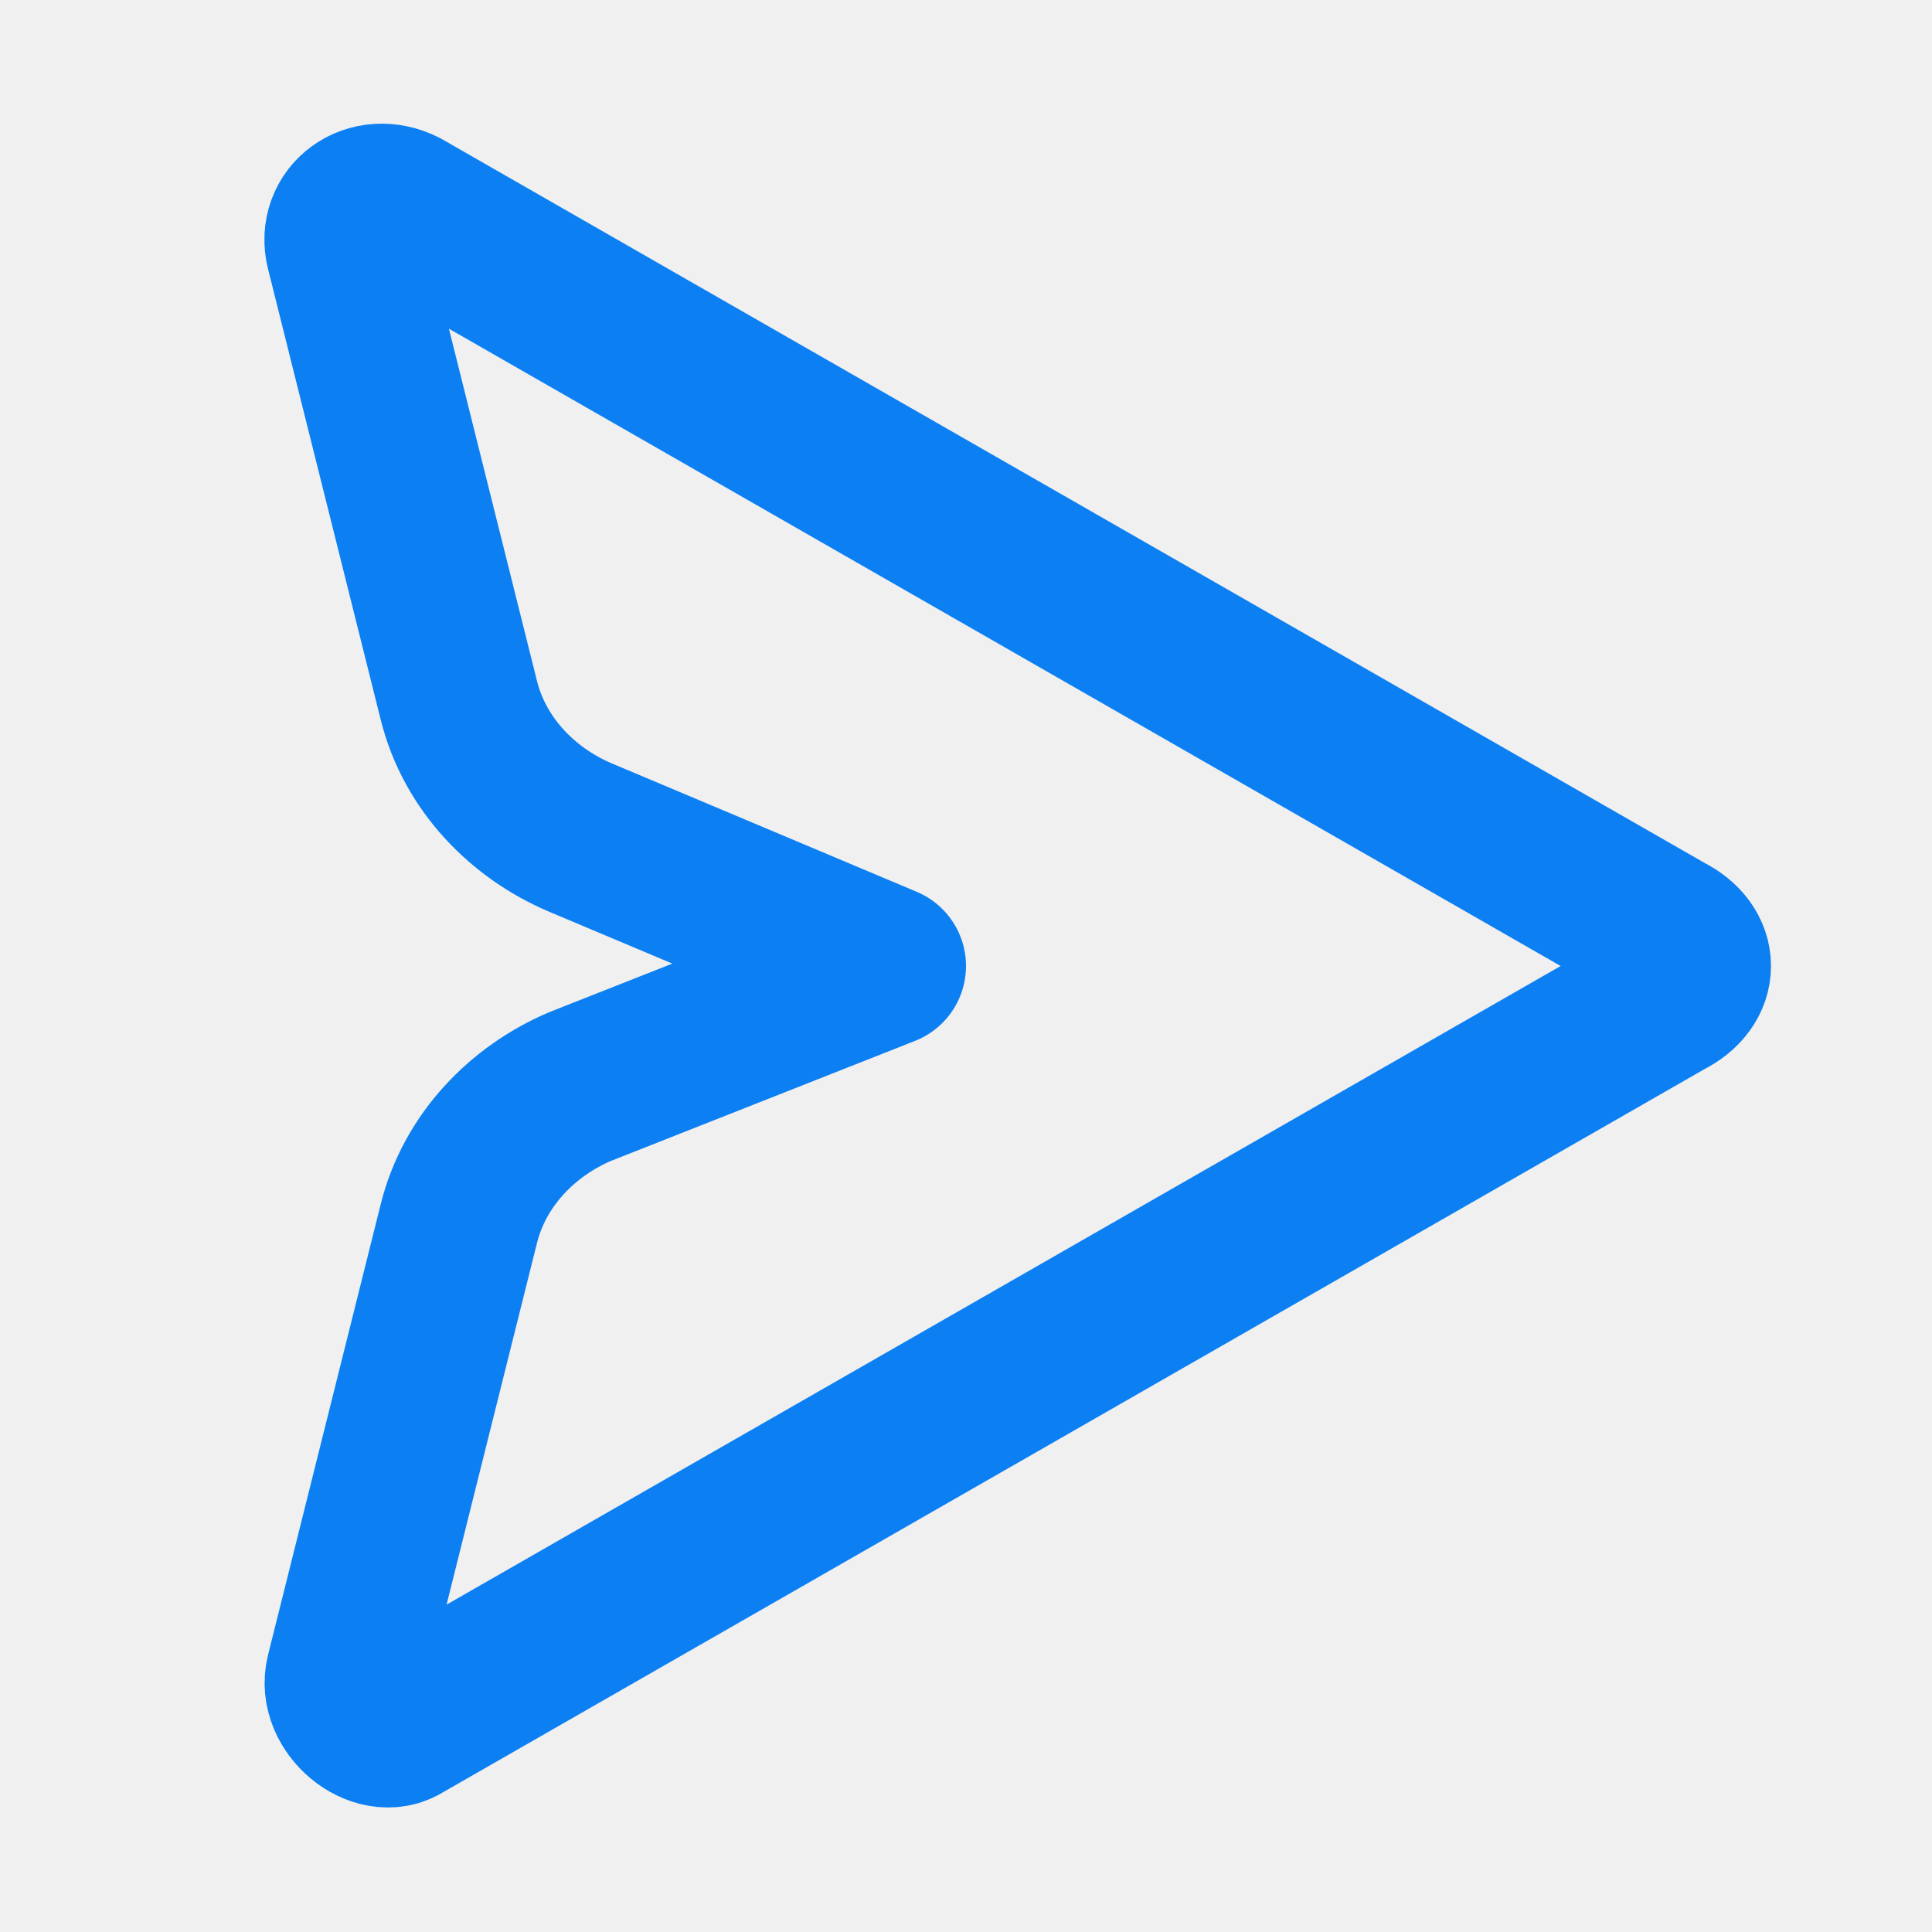
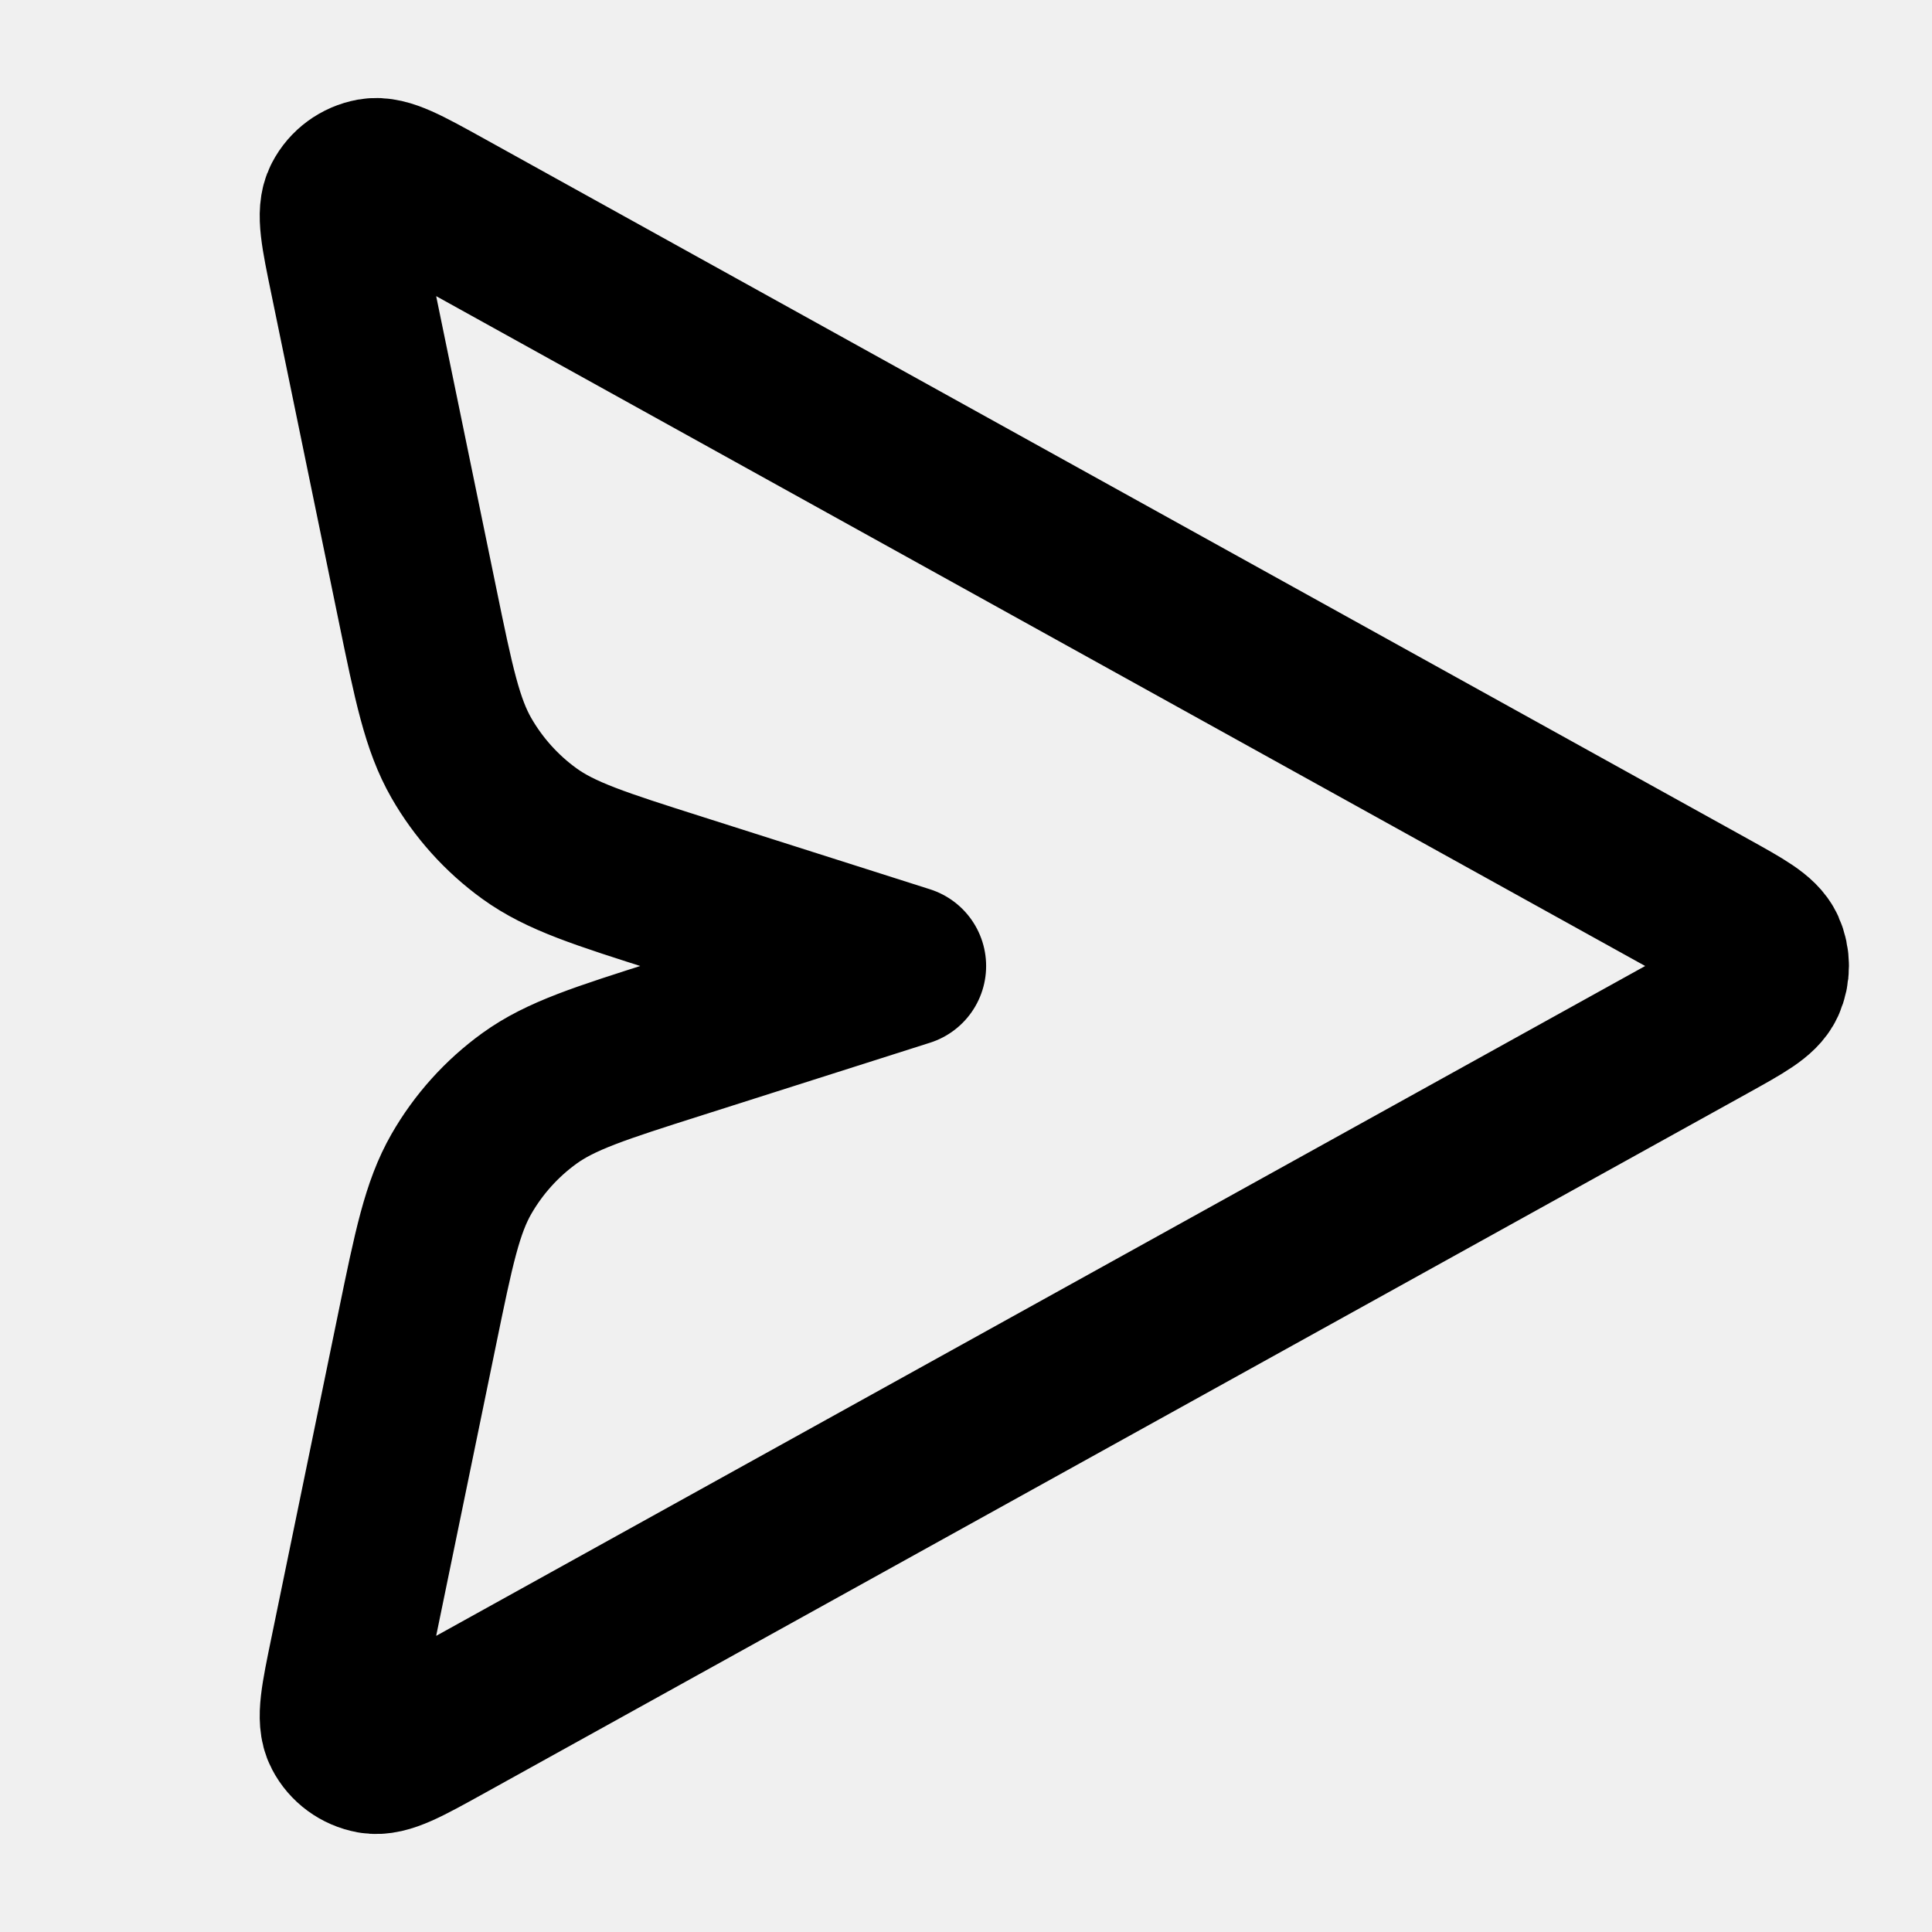
- <svg xmlns="http://www.w3.org/2000/svg" version="1.1" id="Слой_1" x="0px" y="0px" viewBox="0 0 24 24" style="enable-background:new 0 0 24 24;" xml:space="preserve">
-   <style type="text/css">
- 	.st0{fill:none;stroke:#0C7FF2;stroke-width:2;stroke-linecap:round;stroke-linejoin:round;}
- </style>
-   <path class="st0" d="M20.7,11.6L5,2.6C4.6,2.4,4.2,2.7,4.3,3.1l1.4,5.6c0.2,0.8,0.8,1.4,1.5,1.7L11,12l-3.8,1.5  c-0.7,0.3-1.3,0.9-1.5,1.7l-1.4,5.6c-0.1,0.4,0.4,0.8,0.7,0.6l15.7-9C21.1,12.2,21.1,11.8,20.7,11.6z" />
+ <svg xmlns="http://www.w3.org/2000/svg" width="24" height="24" viewBox="0 0 24 24" fill="none">
+   <g clip-path="url(#clip0)">
+     <path d="M21.237 11.3L5.522 2.593C5.038 2.325 4.796 2.191 4.621 2.222C4.468 2.25 4.337 2.346 4.266 2.483C4.183 2.641 4.239 2.912 4.351 3.454L5.183 7.496C5.389 8.499 5.493 9 5.732 9.417C5.944 9.786 6.232 10.106 6.576 10.355C6.966 10.637 7.454 10.792 8.429 11.102L11.25 12L8.429 12.898L8.429 12.898C7.454 13.208 6.966 13.363 6.576 13.645C6.232 13.894 5.944 14.214 5.732 14.583C5.493 15 5.389 15.501 5.183 16.504L4.351 20.546C4.239 21.088 4.183 21.359 4.266 21.517C4.337 21.654 4.468 21.75 4.621 21.778C4.796 21.809 5.038 21.675 5.522 21.407L21.237 12.7C21.649 12.471 21.855 12.357 21.924 12.207C21.983 12.075 21.983 11.925 21.924 11.793C21.855 11.643 21.649 11.529 21.237 11.3Z" stroke="black" stroke-width="2" stroke-linecap="round" stroke-linejoin="round" />
+   </g>
+   <defs>
+     <clipPath id="clip0">
+       <rect width="24" height="24" fill="white" />
+     </clipPath>
+   </defs>
</svg>
